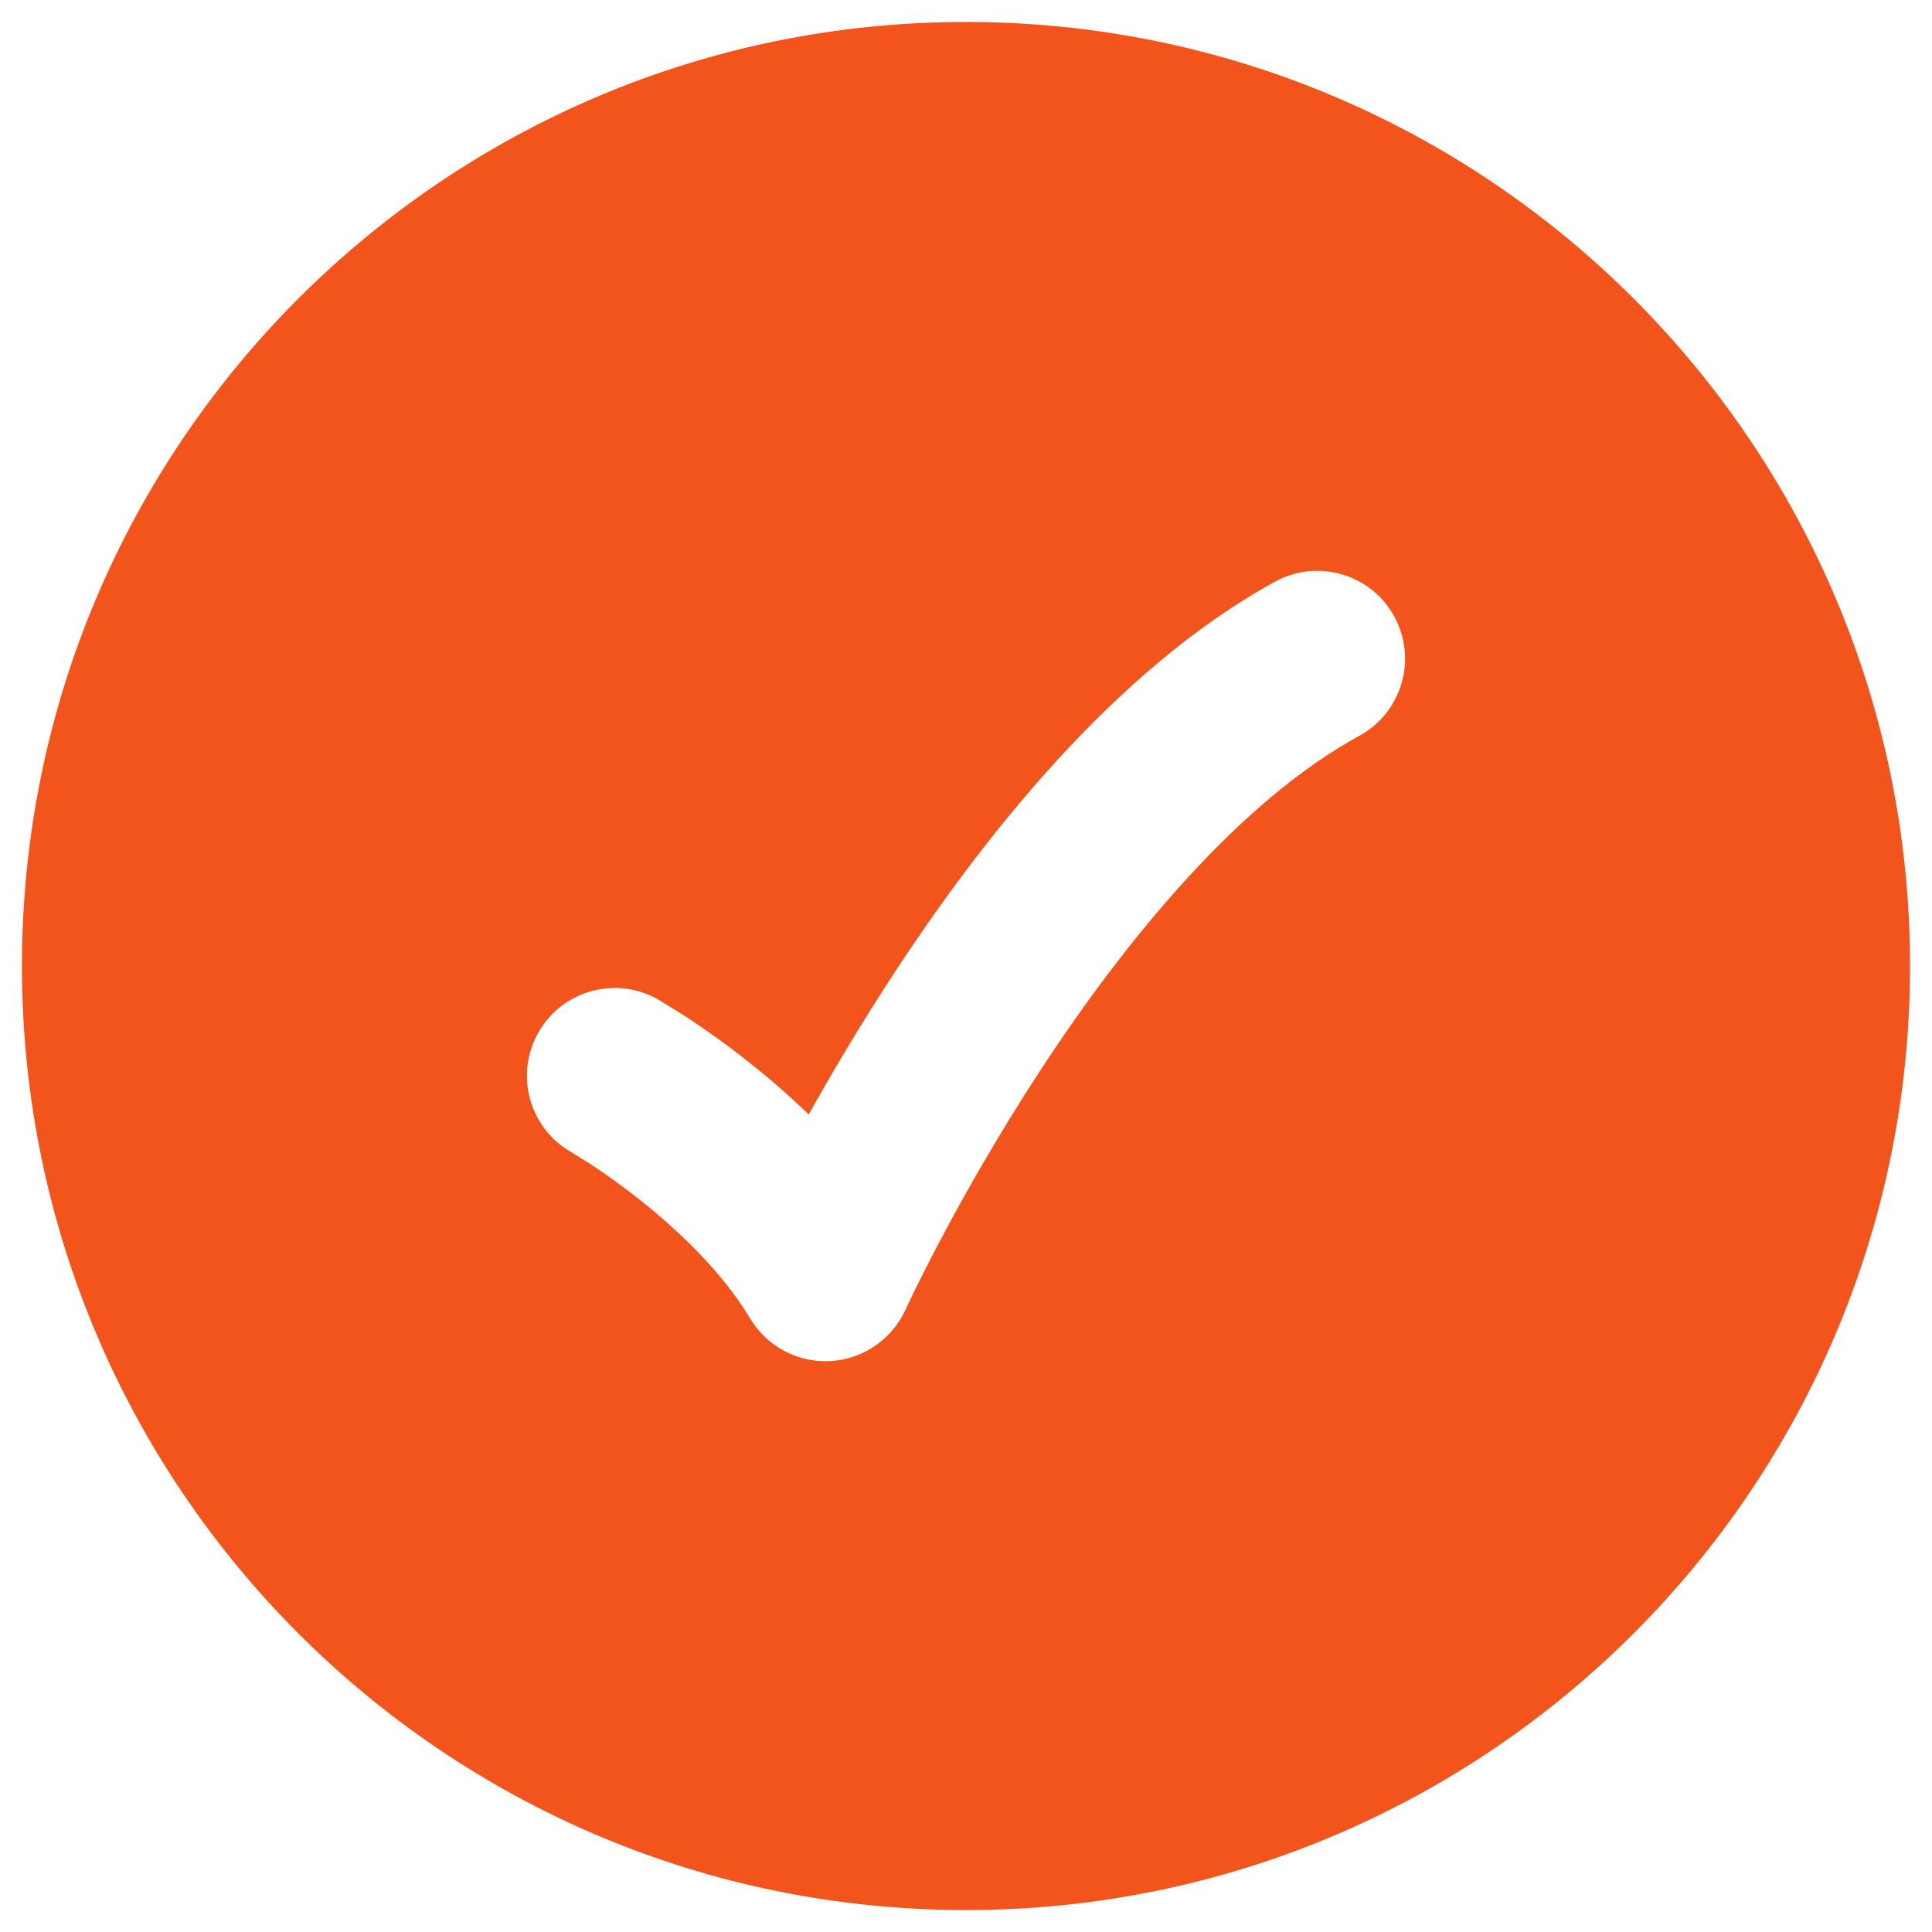
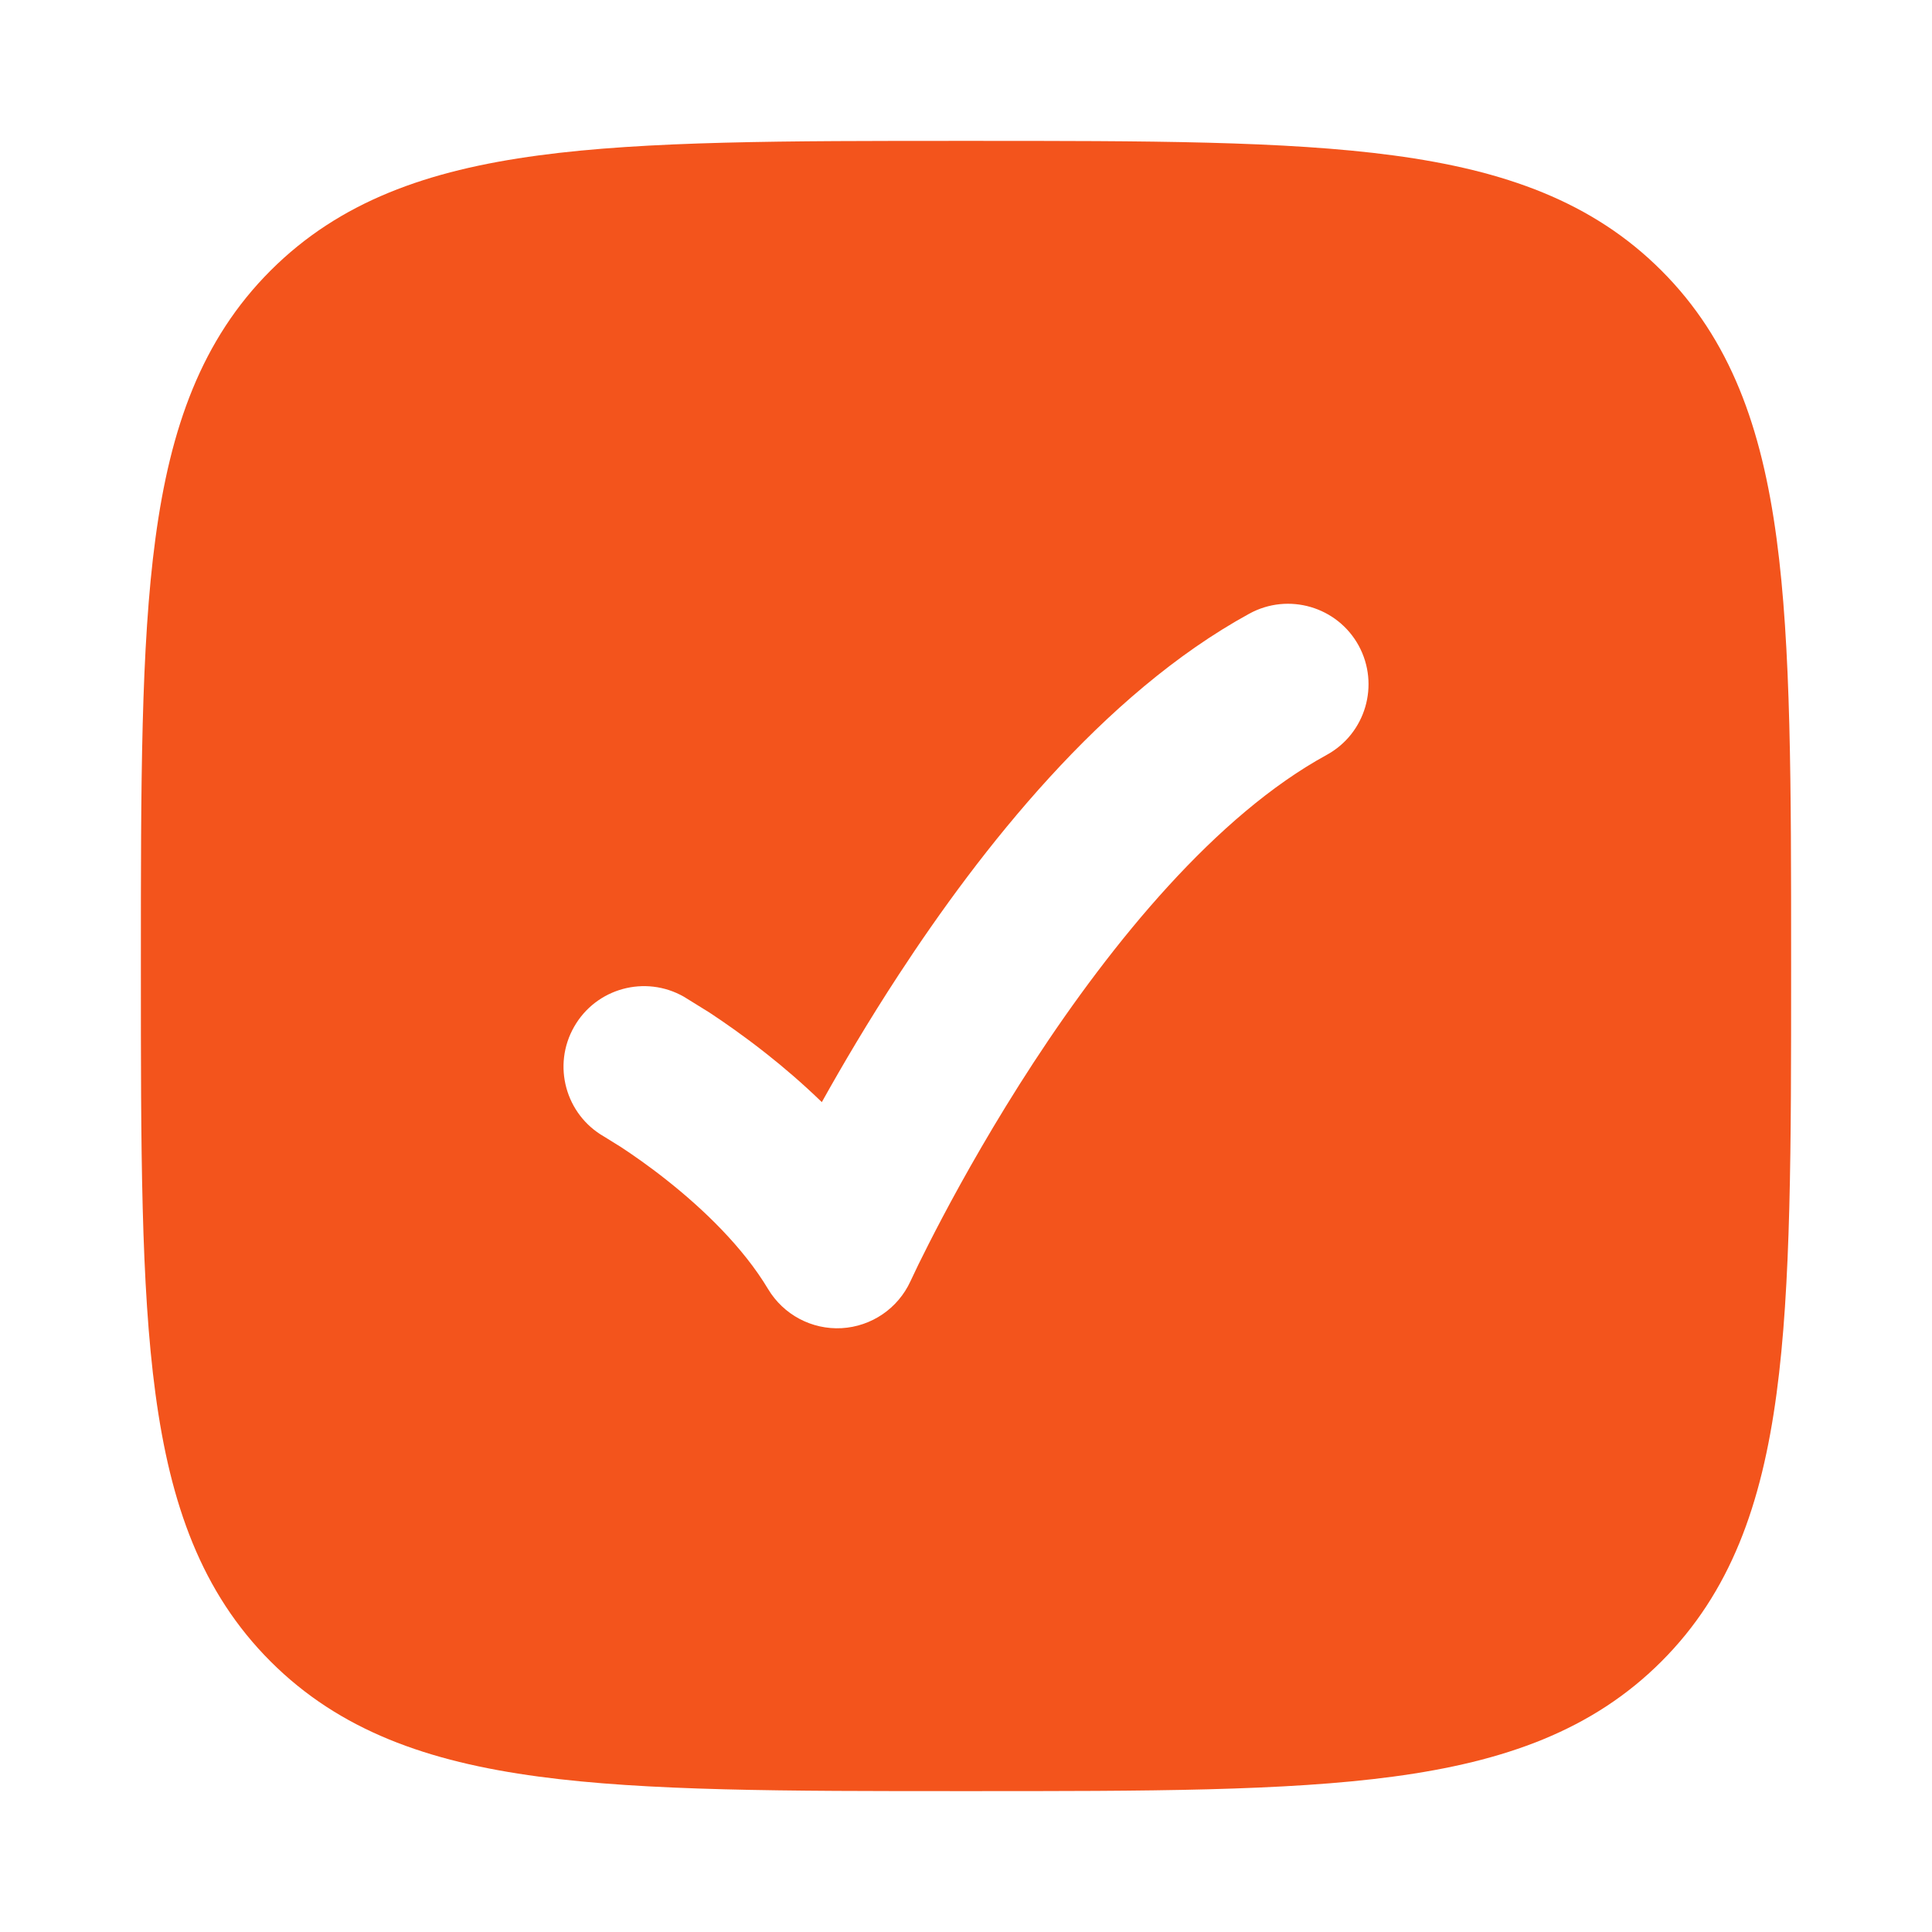
- <svg xmlns="http://www.w3.org/2000/svg" width="22" height="22" viewBox="0 0 22 22" fill="none">
-   <path fill-rule="evenodd" clip-rule="evenodd" d="M11 21.75C5.063 21.75 0.25 16.937 0.25 11C0.25 5.063 5.063 0.25 11 0.25C16.937 0.25 21.75 5.063 21.75 11C21.75 16.937 16.937 21.75 11 21.75ZM15.48 8.378C15.964 8.113 16.142 7.505 15.877 7.02C15.613 6.536 15.005 6.358 14.52 6.623C12.692 7.623 11.18 9.553 10.163 11.11C9.787 11.685 9.466 12.23 9.209 12.691C8.97 12.459 8.733 12.257 8.52 12.089C8.243 11.87 7.993 11.697 7.811 11.577L7.496 11.382C7.016 11.108 6.405 11.275 6.132 11.755C5.858 12.234 6.025 12.845 6.504 13.119L6.715 13.25C6.858 13.344 7.058 13.482 7.28 13.658C7.738 14.02 8.231 14.494 8.542 15.014C8.733 15.332 9.084 15.519 9.455 15.499C9.826 15.478 10.155 15.254 10.31 14.916L10.408 14.71C10.476 14.572 10.577 14.37 10.709 14.12C10.973 13.621 11.358 12.937 11.837 12.203C12.821 10.697 14.109 9.127 15.48 8.378Z" fill="#F3541C" />
+ <svg xmlns="http://www.w3.org/2000/svg" width="24" height="24" viewBox="0 0 24 24" fill="none">
+   <path fill-rule="evenodd" clip-rule="evenodd" d="M12.057 1.75C14.248 1.75 15.969 1.75 17.312 1.931C18.689 2.116 19.781 2.503 20.639 3.361C21.497 4.219 21.884 5.311 22.069 6.688C22.25 8.031 22.25 9.752 22.25 11.943V12.057C22.25 14.248 22.25 15.969 22.069 17.312C21.884 18.689 21.497 19.781 20.639 20.639C19.781 21.497 18.689 21.884 17.312 22.069C15.969 22.25 14.248 22.25 12.057 22.25H11.943C9.752 22.25 8.031 22.25 6.688 22.069C5.311 21.884 4.219 21.497 3.361 20.639C2.503 19.781 2.116 18.689 1.931 17.312C1.75 15.969 1.75 14.248 1.75 12.057V11.943C1.75 9.752 1.75 8.031 1.931 6.688C2.116 5.311 2.503 4.219 3.361 3.361C4.219 2.503 5.311 2.116 6.688 1.931C8.031 1.75 9.752 1.75 11.943 1.75H12.057ZM16.878 8.02C17.142 8.505 16.965 9.113 16.48 9.378C15.109 10.127 13.821 11.697 12.837 13.203C12.358 13.937 11.973 14.621 11.709 15.12C11.577 15.37 11.476 15.572 11.408 15.71L11.31 15.916C11.155 16.254 10.826 16.478 10.455 16.499C10.084 16.519 9.733 16.332 9.542 16.014C9.231 15.494 8.738 15.02 8.28 14.658C8.058 14.482 7.858 14.344 7.715 14.25L7.504 14.119C7.025 13.845 6.858 13.234 7.132 12.755C7.405 12.275 8.016 12.108 8.496 12.382L8.811 12.577C8.993 12.697 9.243 12.87 9.52 13.089C9.733 13.257 9.97 13.459 10.209 13.691C10.466 13.23 10.787 12.685 11.163 12.11C12.18 10.553 13.692 8.623 15.52 7.623C16.005 7.358 16.613 7.536 16.878 8.02Z" fill="#F3541C" />
</svg>
